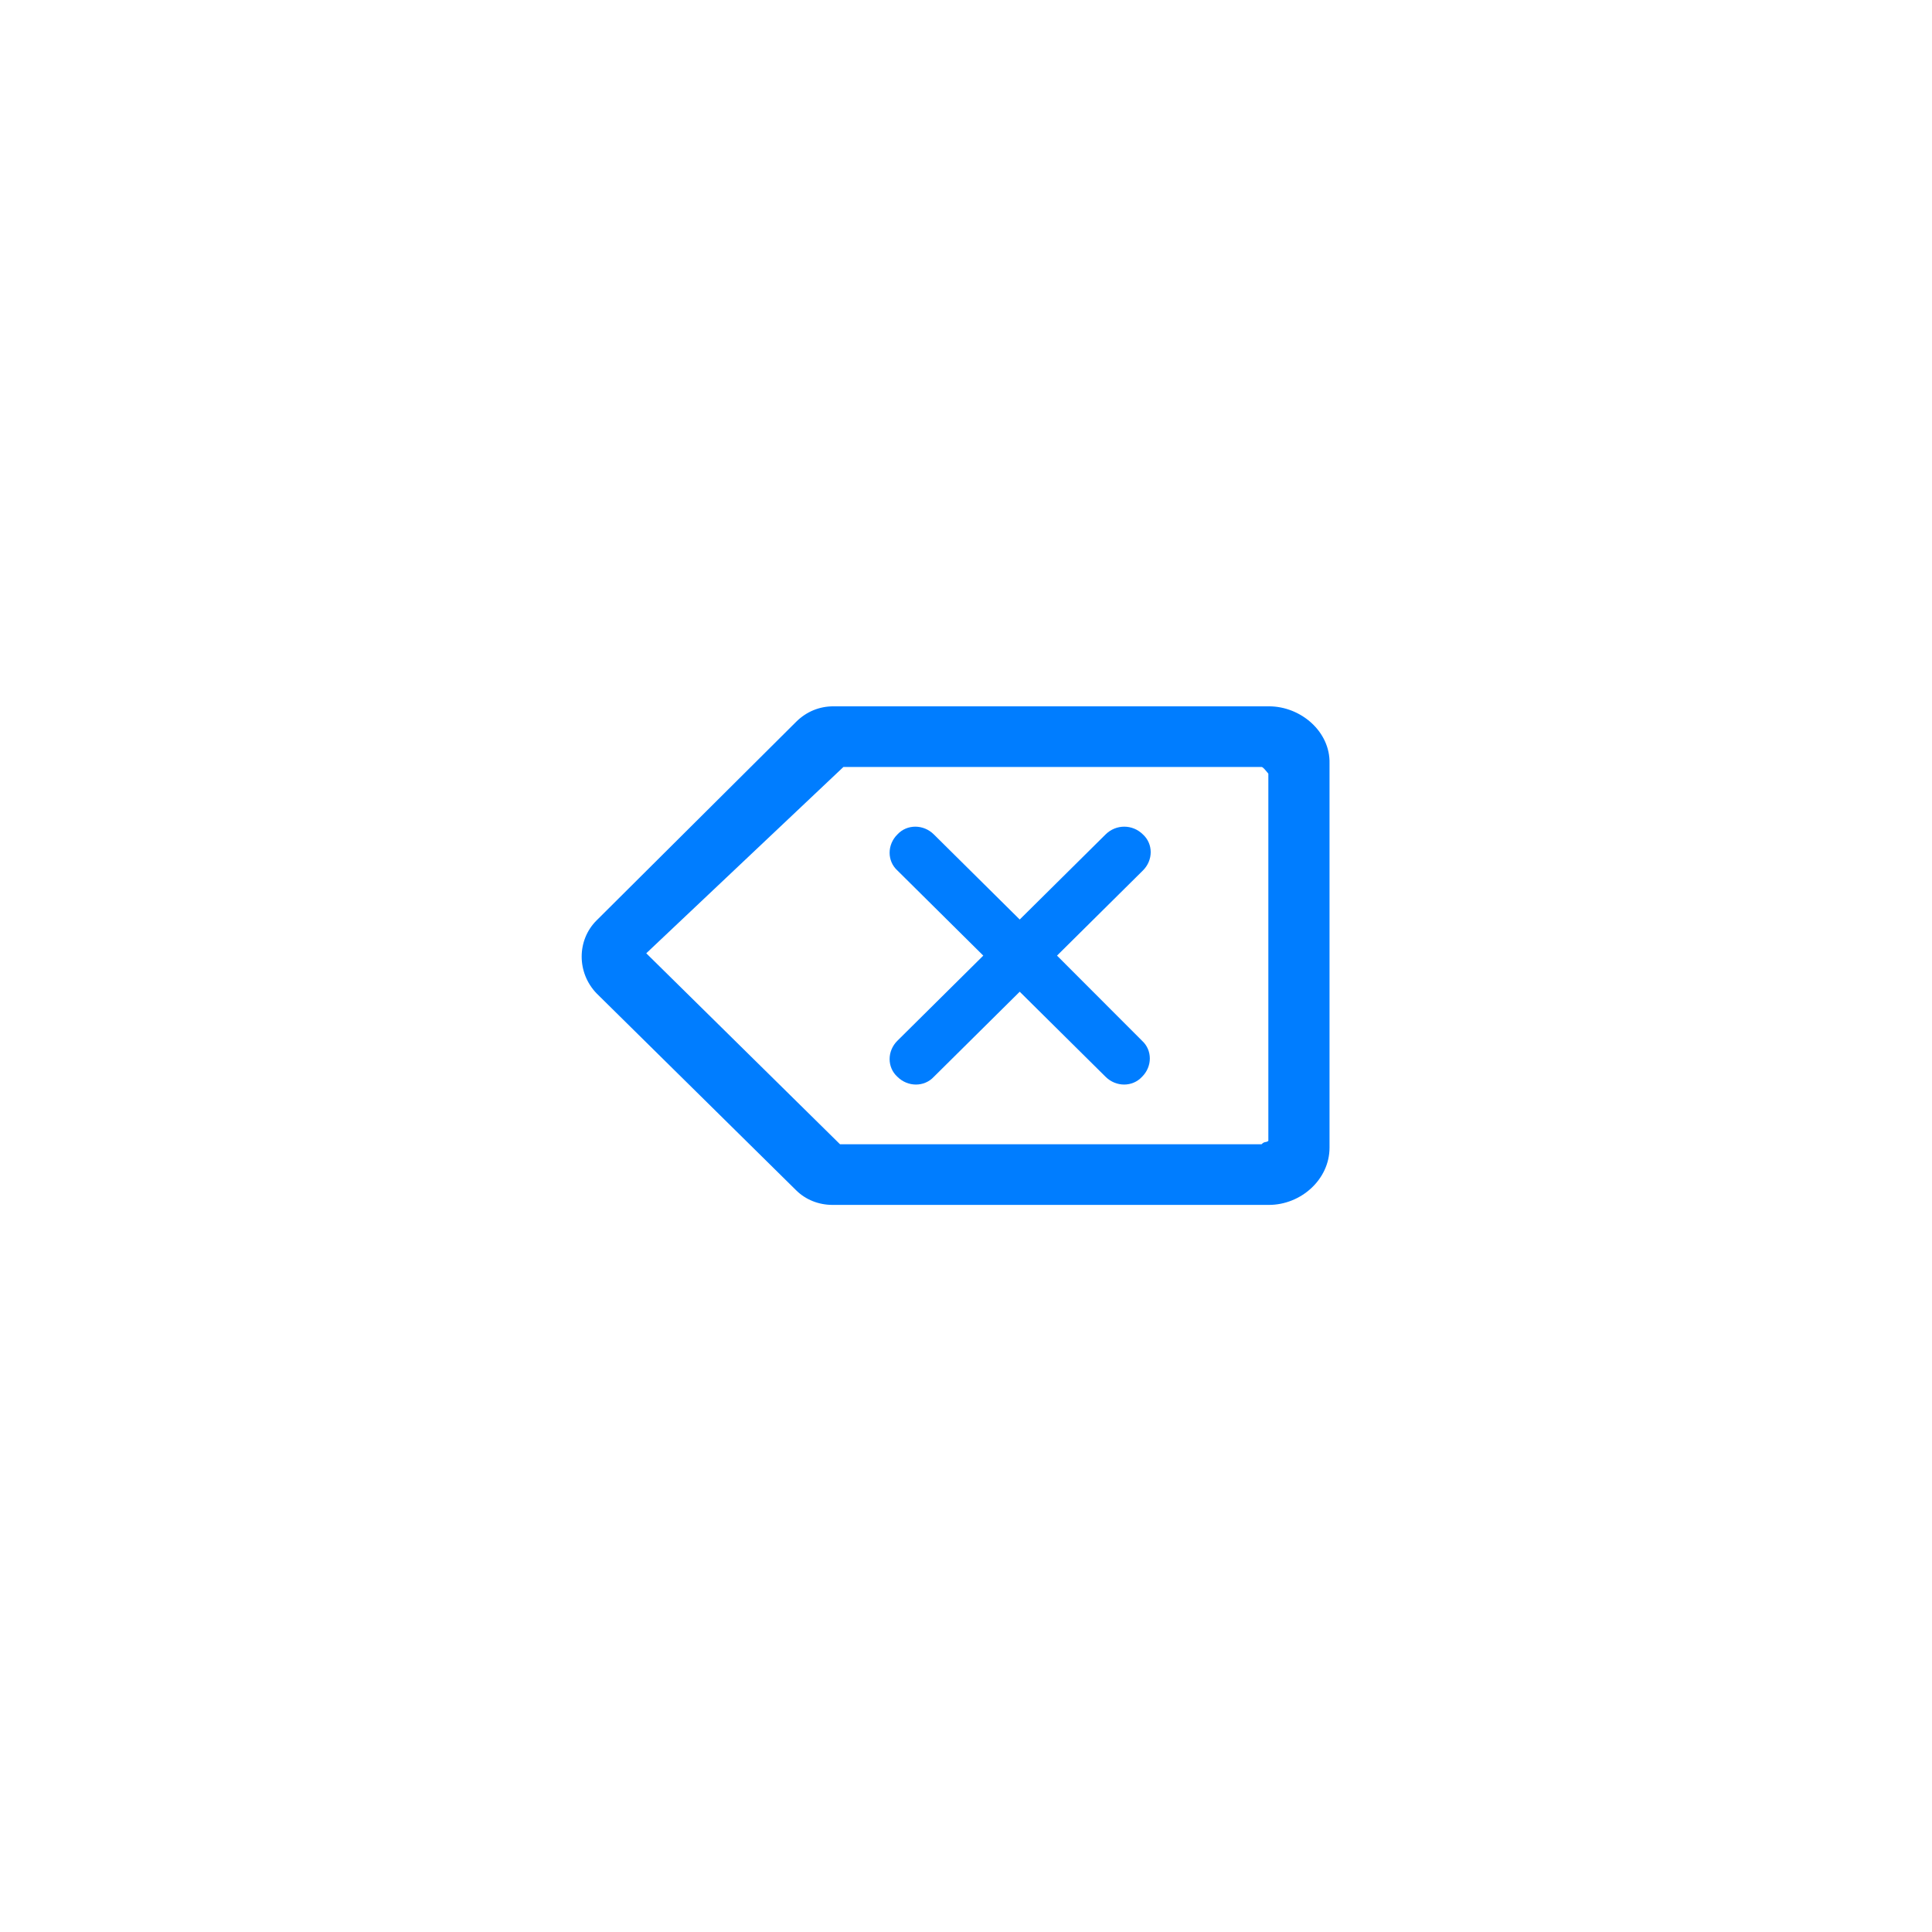
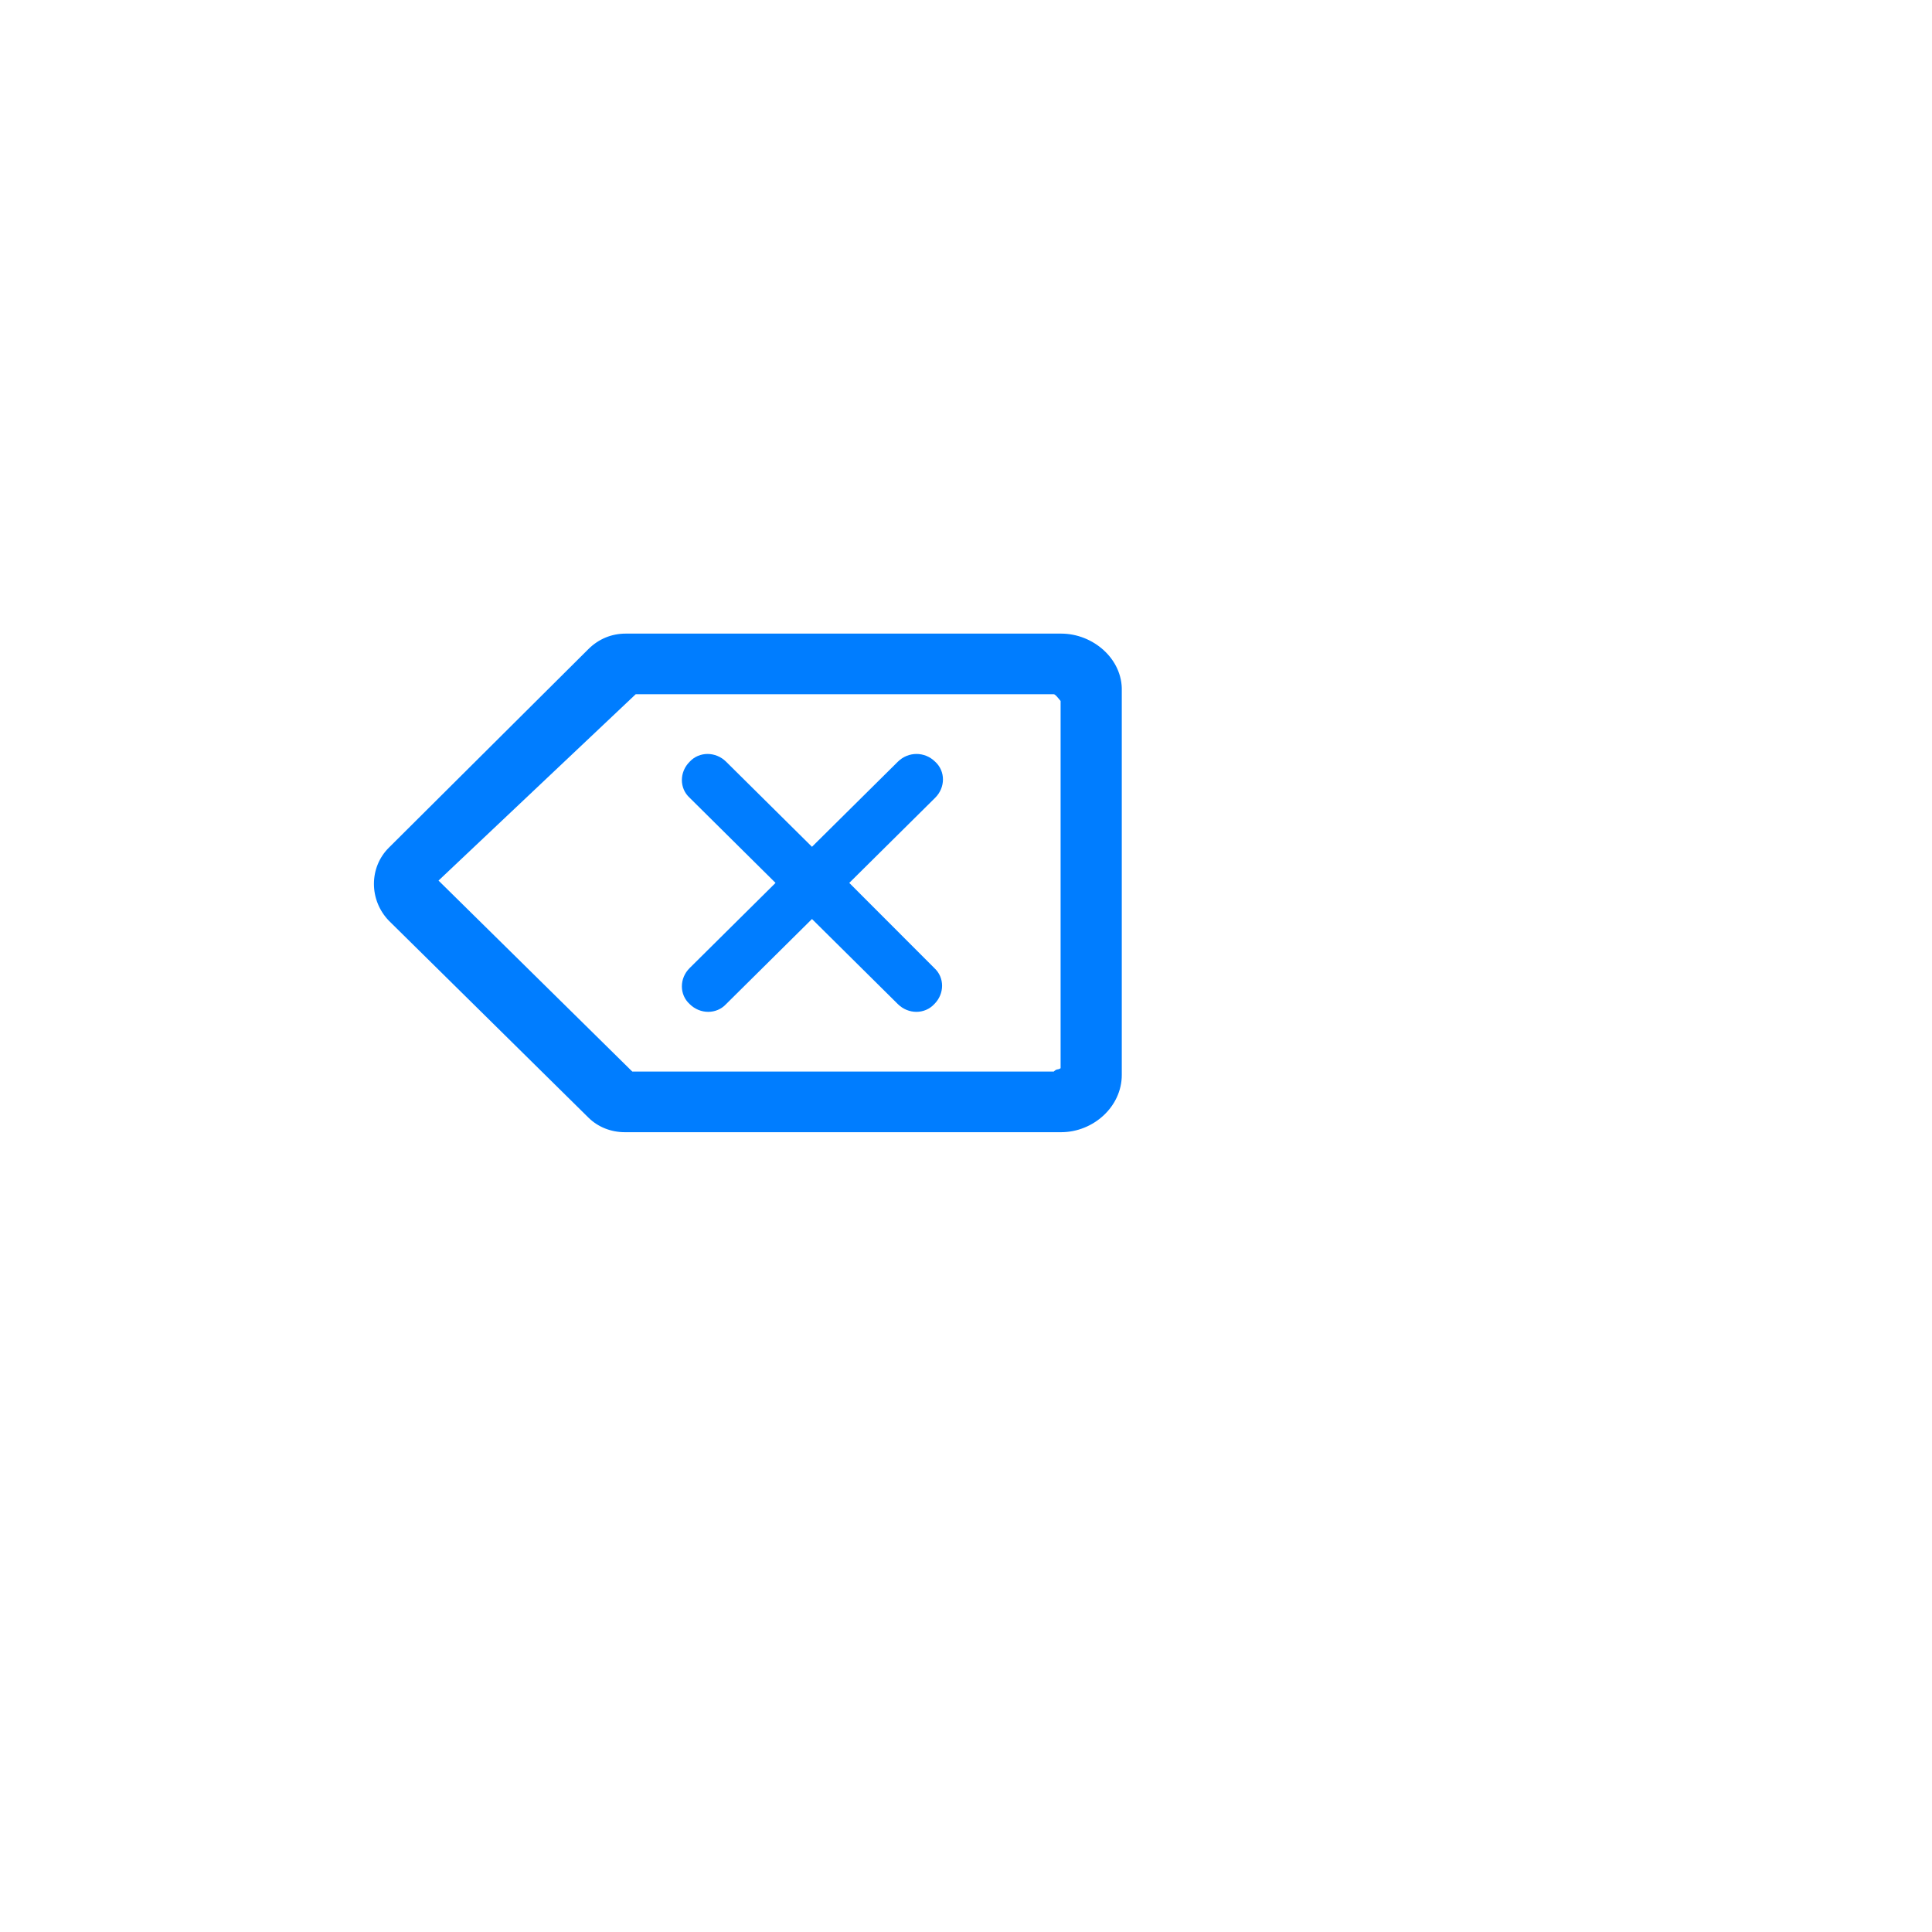
- <svg xmlns="http://www.w3.org/2000/svg" width="93px" height="93px" viewBox="0 0 93 93" version="1.1">
+ <svg xmlns="http://www.w3.org/2000/svg" width="70px" height="70px" viewBox="0 0 93 70" version="1.1">
  <g id="calculator" stroke="none" stroke-width="1" fill="none" fill-rule="evenodd">
    <g id="分布式计算器_A端_计算器首页" transform="translate(-355, -403)">
      <g id="ic_cal_delete" transform="translate(355, 403)">
-         <rect id="矩形备份-16" fill-opacity="1" x="0" y="0" width="93" height="93" rx="21" />
-         <path d="M61.08,34 C62.625,34 64.041,35.226 63.999,36.757 L63.999,36.757 L63.999,55.243 C63.999,56.774 62.625,58 61.08,58 L61.08,58 L40.077,58 C39.409,58 38.783,57.752 38.324,57.297 L38.324,57.297 L28.72,47.821 C27.76,46.828 27.76,45.255 28.72,44.303 L28.72,44.303 L38.324,34.745 C38.825,34.248 39.451,34 40.119,34 L40.119,34 Z M60.726,36.919 L40.6,36.919 L31.109,45.888 L40.436,55.081 L60.726,55.081 C60.797,55.012 60.843,54.99 60.883,54.981 L60.96,54.966 C60.987,54.96 61.016,54.947 61.054,54.919 L61.054,54.919 L61.054,37.243 C60.923,37.084 60.798,36.919 60.726,36.919 L60.726,36.919 Z M43.199,40.166 C43.658,39.669 44.451,39.669 44.952,40.166 L44.952,40.166 L49.086,44.262 L53.22,40.166 C53.721,39.669 54.514,39.669 55.015,40.166 C55.516,40.621 55.516,41.407 55.015,41.903 L55.015,41.903 L50.881,46 L54.973,50.097 C55.474,50.552 55.474,51.338 54.973,51.834 C54.514,52.331 53.721,52.331 53.22,51.834 L53.22,51.834 L49.086,47.738 L44.952,51.834 C44.493,52.331 43.7,52.331 43.199,51.834 C42.698,51.379 42.698,50.593 43.199,50.097 L43.199,50.097 L47.332,46 L43.199,41.903 C42.698,41.448 42.698,40.662 43.199,40.166 Z" id="形状结合" fill="#007DFF" fill-rule="nonzero" />
+         <rect id="矩形备份-16" fill-opacity="1" x="0" y="0" width="70px" height="70px" rx="21" />
+         <path d="M61.08,34 C62.625,34 64.041,35.226 63.999,36.757 L63.999,36.757 L63.999,55.243 C63.999,56.774 62.625,58 61.08,58 L61.08,58 L40.077,58 C39.409,58 38.783,57.752 38.324,57.297 L38.324,57.297 L28.72,47.821 C27.76,46.828 27.76,45.255 28.72,44.303 L28.72,44.303 L38.324,34.745 C38.825,34.248 39.451,34 40.119,34 L40.119,34 Z M60.726,36.919 L40.6,36.919 L31.109,45.888 L40.436,55.081 L60.726,55.081 C60.797,55.012 60.843,54.99 60.883,54.981 L60.96,54.966 C60.987,54.96 61.016,54.947 61.054,54.919 L61.054,54.919 L61.054,37.243 C60.923,37.084 60.798,36.919 60.726,36.919 L60.726,36.919 Z M43.199,40.166 C43.658,39.669 44.451,39.669 44.952,40.166 L44.952,40.166 L49.086,44.262 L53.22,40.166 C53.721,39.669 54.514,39.669 55.015,40.166 C55.516,40.621 55.516,41.407 55.015,41.903 L55.015,41.903 L50.881,46 L54.973,50.097 C55.474,50.552 55.474,51.338 54.973,51.834 C54.514,52.331 53.721,52.331 53.22,51.834 L53.22,51.834 L49.086,47.738 L44.952,51.834 C44.493,52.331 43.7,52.331 43.199,51.834 C42.698,51.379 42.698,50.593 43.199,50.097 L43.199,50.097 L47.332,46 L43.199,41.903 C42.698,41.448 42.698,40.662 43.199,40.166 Z" id="形状结合" fill="#007DFF" transform="translate(-10, -15)" fill-rule="nonzero" />
      </g>
    </g>
  </g>
</svg>
